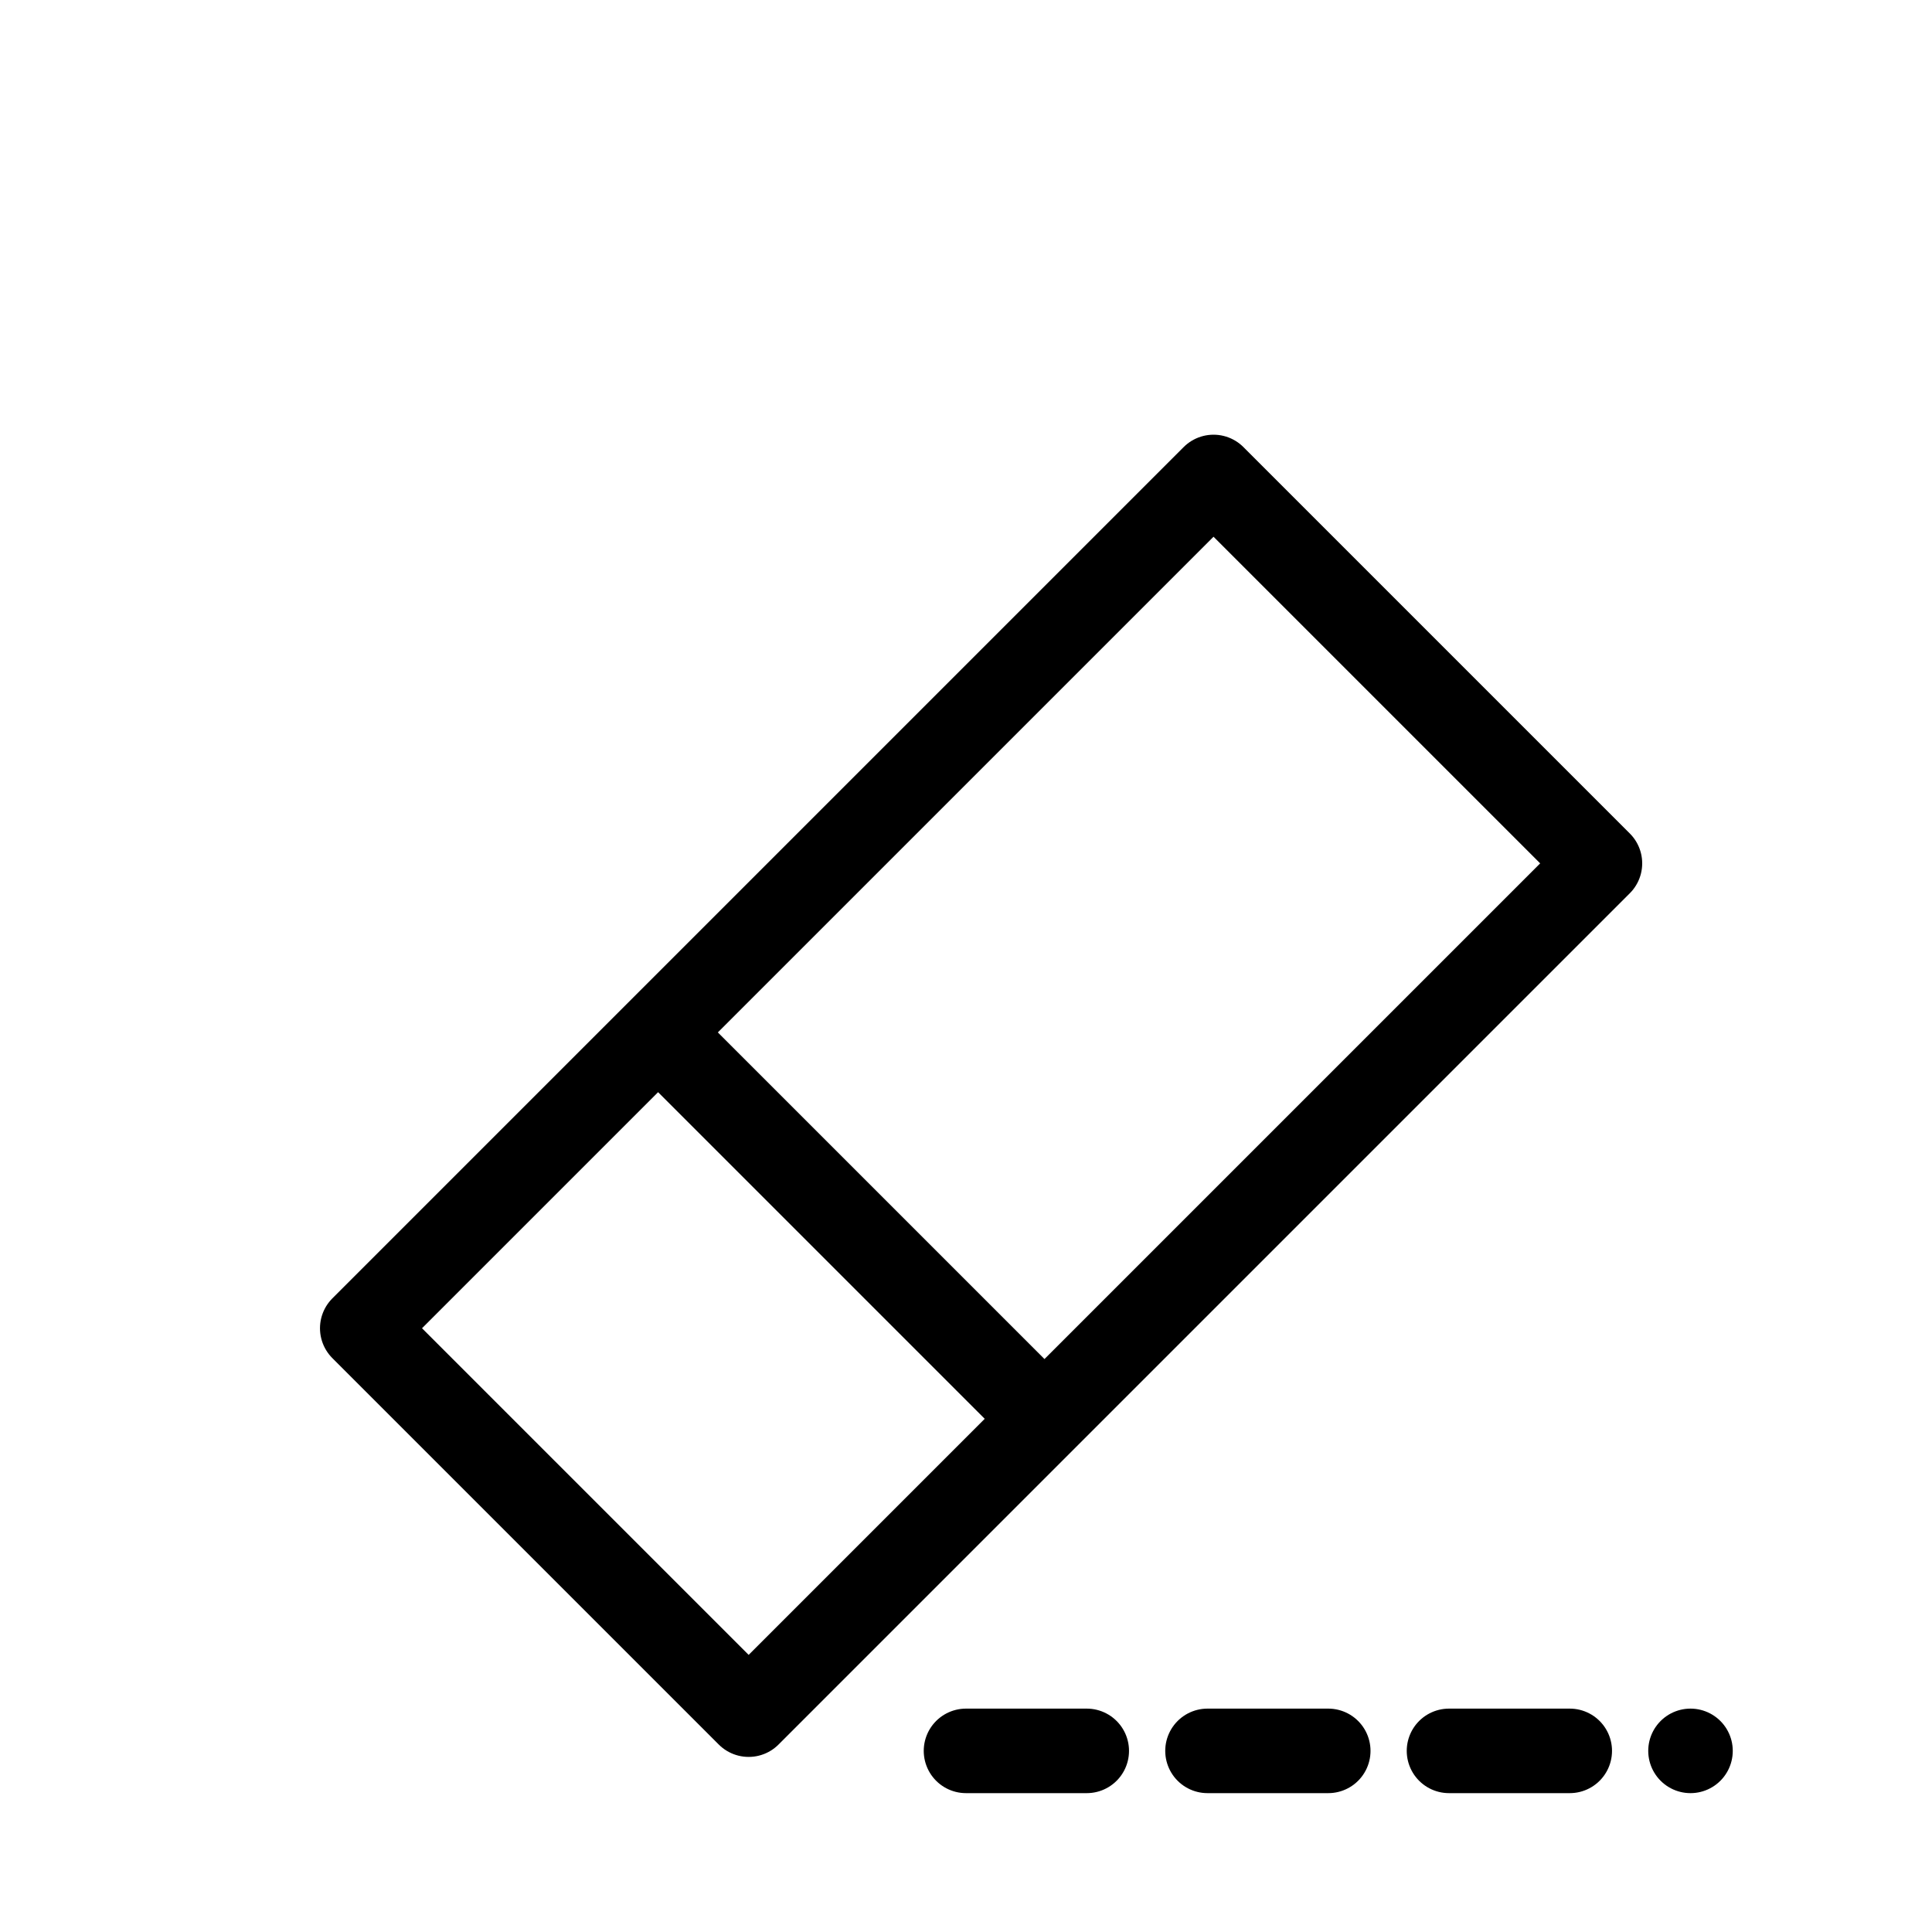
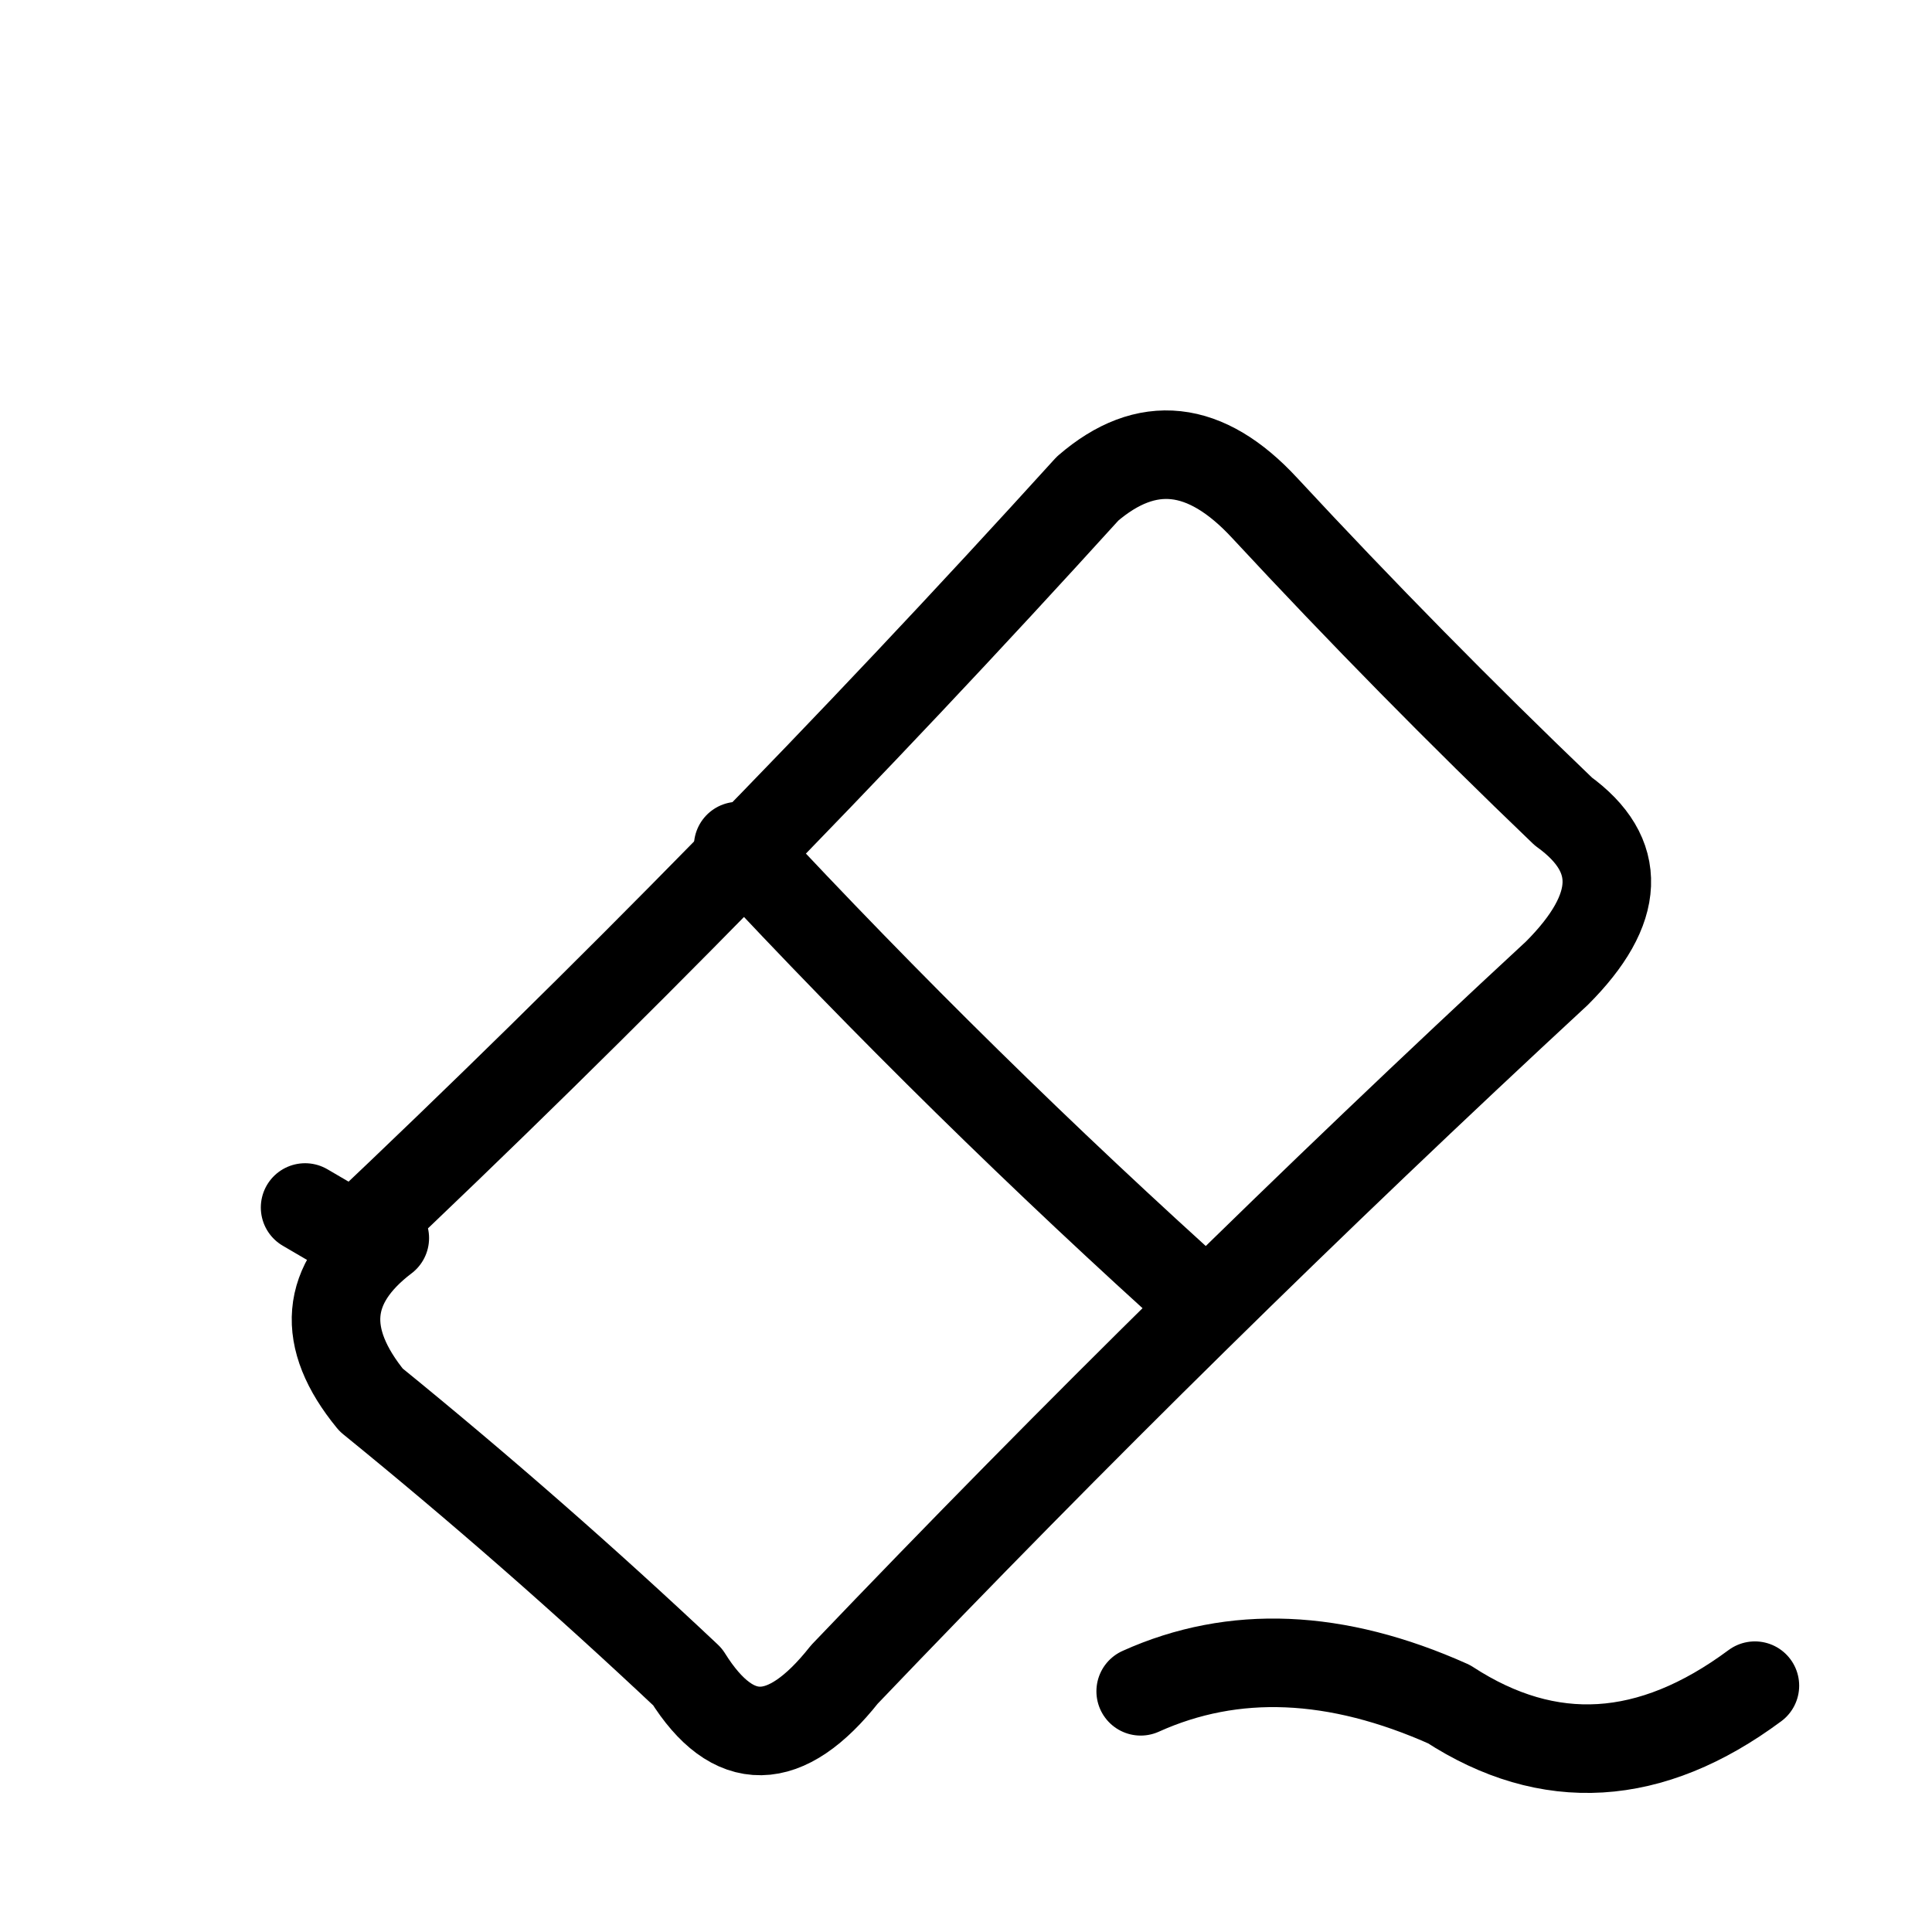
- <svg xmlns="http://www.w3.org/2000/svg" viewBox="0 0 32 32" fill="none" stroke="currentColor" stroke-width="1.4" stroke-linecap="round" stroke-linejoin="round">
-   <path d="M6 22 L20.1 7.9 L26.5 14.3 L12.4 28.4 Z M10.9 17.1 L17.3 23.5" />
-   <path d="M16 29 H28" stroke-dasharray="2 2" />
+ <svg xmlns="http://www.w3.org/2000/svg" viewBox="0 0 24 24" fill="none" stroke="currentColor" stroke-width="1.1" stroke-linecap="round" stroke-linejoin="round">
+   <path d="M4.38 15.39Q9.12 10.91 13.51 6.07Q14.61 5.12 15.71 6.31Q17.51 8.25 19.42 10.08Q20.54 10.89 19.34 12.09Q14.78 16.31 10.49 20.8Q9.39 22.19 8.54 20.83Q6.64 19.04 4.61 17.39Q3.66 16.23 4.78 15.38Q4.55 15.33 4.32 15.31l-0.53 -0.31" />
+   <path d="M9.17 10.51Q11.95 13.5 14.99 16.23" />
+   <path d="M14.17 21.01Q15.9 20.23 18 21.17Q19.86 22.38 21.8 20.94" />
</svg>
